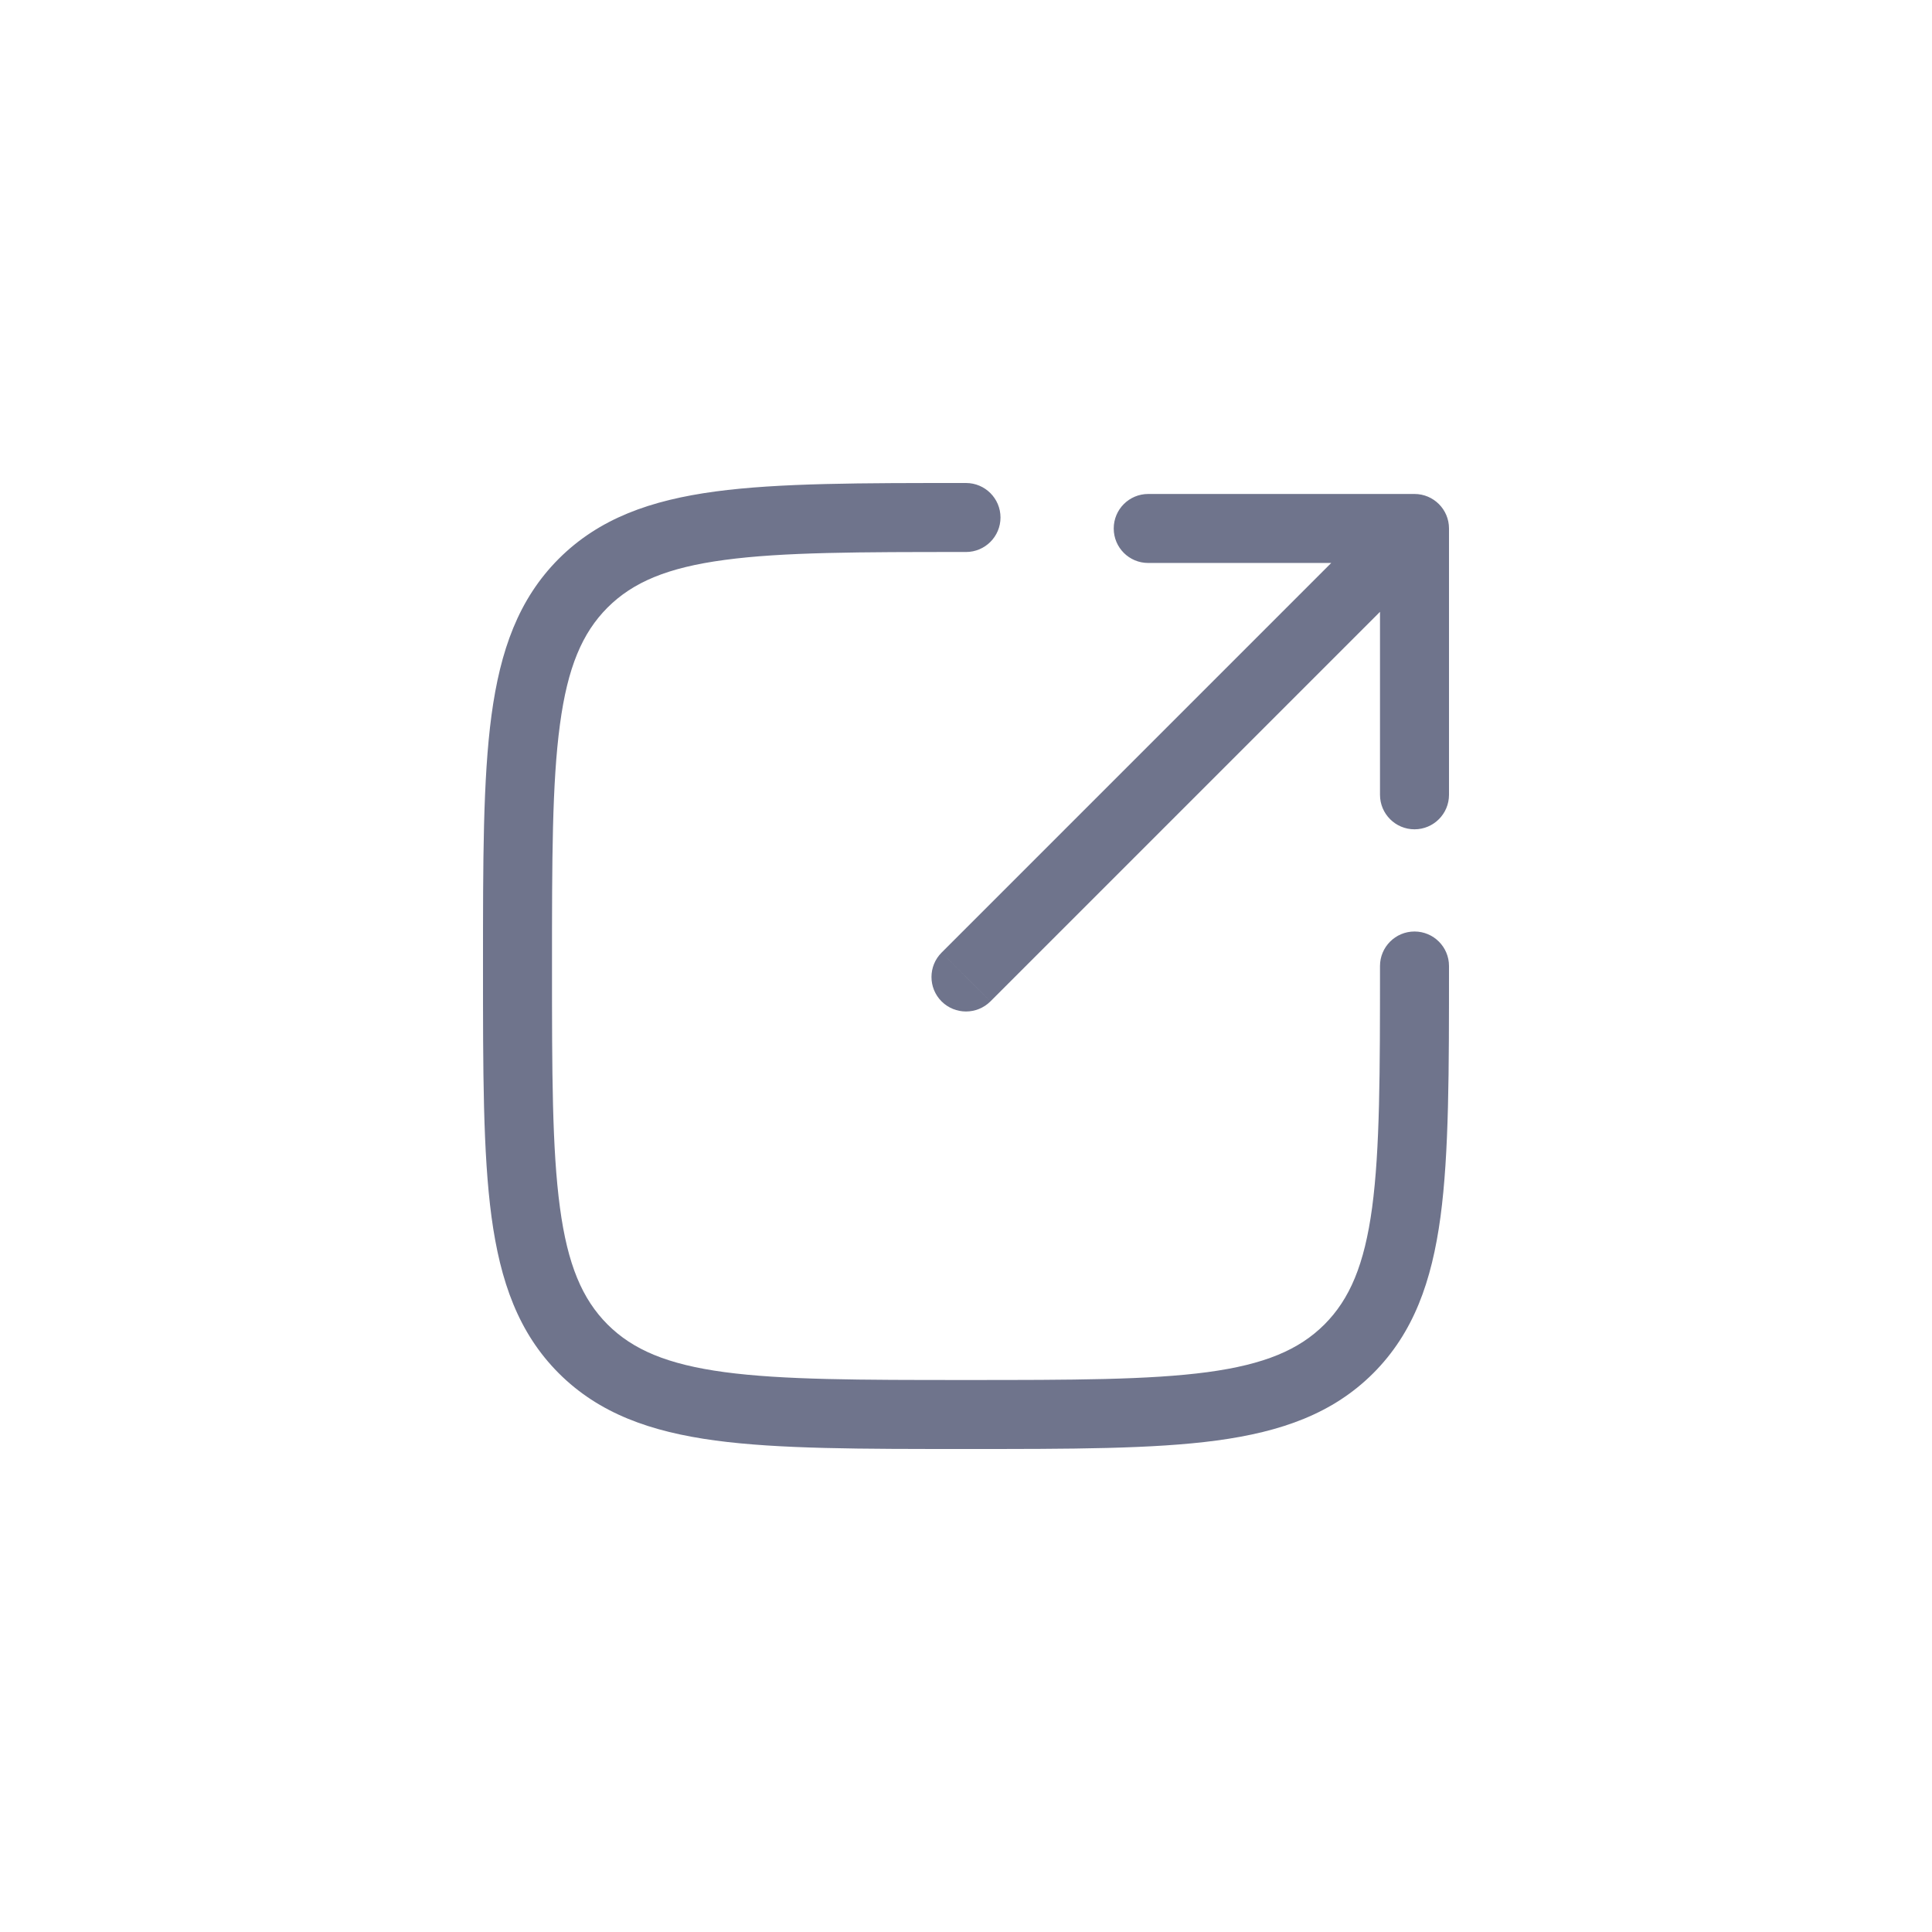
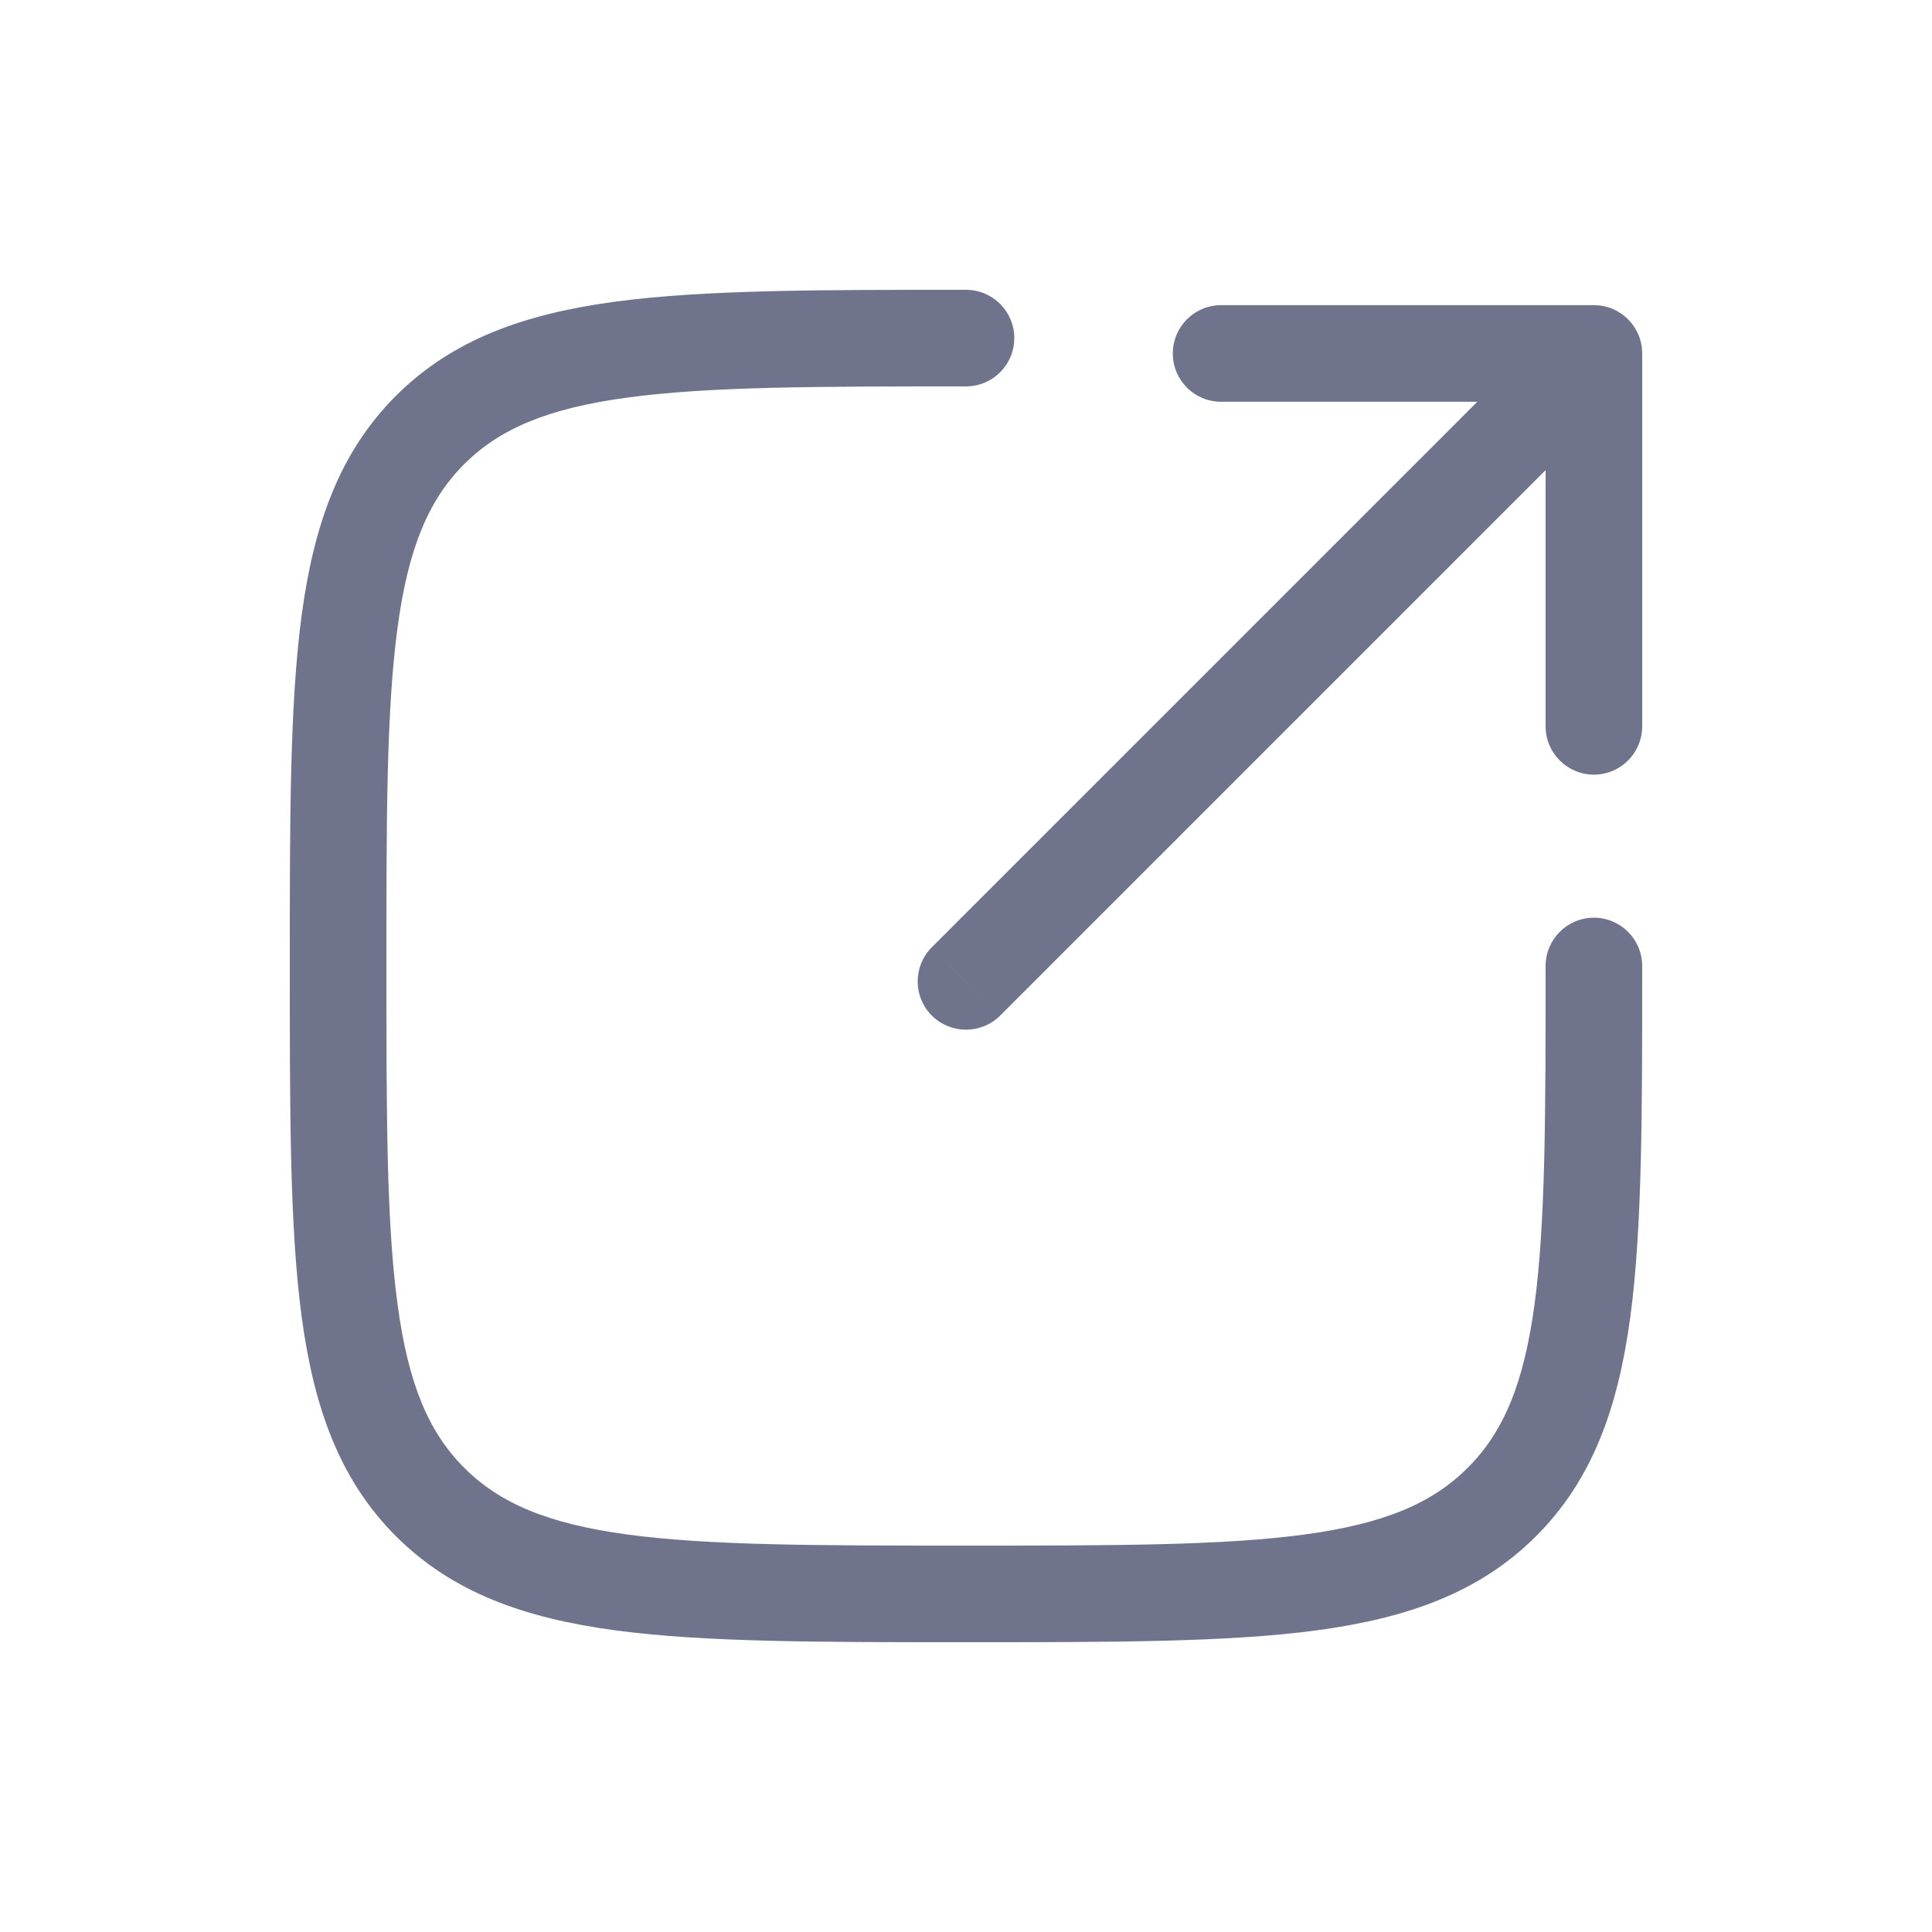
- <svg xmlns="http://www.w3.org/2000/svg" width="28" height="28" viewBox="0 0 28 28" fill="none">
-   <path d="M13.646 13.806C13.451 14.001 13.451 14.318 13.646 14.513C13.842 14.708 14.158 14.708 14.354 14.513L13.646 13.806ZM20.5 7.659H21C21 7.383 20.776 7.159 20.5 7.159V7.659ZM16.641 7.159C16.364 7.159 16.141 7.383 16.141 7.659C16.141 7.936 16.364 8.159 16.641 8.159V7.159ZM20 11.519C20 11.795 20.224 12.019 20.5 12.019C20.776 12.019 21 11.795 21 11.519H20ZM21 14C21 13.724 20.776 13.5 20.5 13.5C20.224 13.5 20 13.724 20 14H21ZM19.548 19.548L19.195 19.195L19.195 19.195L19.548 19.548ZM8.452 19.548L8.805 19.195L8.805 19.195L8.452 19.548ZM8.452 8.452L8.805 8.805L8.805 8.805L8.452 8.452ZM14 8C14.276 8 14.5 7.776 14.5 7.5C14.5 7.224 14.276 7 14 7V8ZM14 14.159L14.354 14.513L20.854 8.013L20.5 7.659L20.146 7.306L13.646 13.806L14 14.159ZM20.5 7.659V7.159H16.641V7.659V8.159H20.5V7.659ZM20.5 7.659H20V11.519H20.5H21V7.659H20.5ZM20.5 14H20C20 15.546 19.999 16.655 19.886 17.5C19.774 18.329 19.562 18.827 19.195 19.195L19.548 19.548L19.902 19.902C20.486 19.317 20.75 18.573 20.877 17.633C21.001 16.707 21 15.518 21 14H20.5ZM19.548 19.548L19.195 19.195C18.827 19.562 18.329 19.774 17.5 19.886C16.655 19.999 15.546 20 14 20V20.5V21C15.518 21 16.707 21.001 17.633 20.877C18.573 20.75 19.317 20.486 19.902 19.902L19.548 19.548ZM14 20.5V20C12.454 20 11.344 19.999 10.501 19.886C9.671 19.774 9.173 19.562 8.805 19.195L8.452 19.548L8.098 19.902C8.683 20.486 9.427 20.75 10.367 20.877C11.293 21.001 12.482 21 14 21V20.5ZM8.452 19.548L8.805 19.195C8.438 18.827 8.226 18.329 8.115 17.5C8.001 16.655 8 15.546 8 14H7.5H7C7 15.518 6.999 16.707 7.123 17.633C7.25 18.573 7.514 19.317 8.098 19.902L8.452 19.548ZM7.5 14H8C8 12.454 8.001 11.344 8.115 10.501C8.226 9.671 8.438 9.173 8.805 8.805L8.452 8.452L8.098 8.098C7.514 8.683 7.25 9.427 7.123 10.367C6.999 11.293 7 12.482 7 14H7.5ZM8.452 8.452L8.805 8.805C9.173 8.438 9.671 8.226 10.501 8.115C11.344 8.001 12.454 8 14 8V7.5V7C12.482 7 11.293 6.999 10.367 7.123C9.427 7.25 8.683 7.514 8.098 8.098L8.452 8.452Z" fill="#6F748C" />
+ <svg xmlns="http://www.w3.org/2000/svg" width="20" height="20" viewBox="0 0 20 20" fill="none">
+   <path d="M9.646 9.806C9.451 10.001 9.451 10.318 9.646 10.513C9.842 10.708 10.158 10.708 10.354 10.513L9.646 9.806ZM16.5 3.659H17C17 3.383 16.776 3.159 16.5 3.159V3.659ZM12.641 3.159C12.364 3.159 12.141 3.383 12.141 3.659C12.141 3.936 12.364 4.159 12.641 4.159V3.159ZM16 7.519C16 7.795 16.224 8.019 16.5 8.019C16.776 8.019 17 7.795 17 7.519H16ZM17 10C17 9.724 16.776 9.5 16.5 9.5C16.224 9.5 16 9.724 16 10H17ZM15.548 15.548L15.194 15.194L15.194 15.194L15.548 15.548ZM4.452 15.548L4.805 15.194L4.805 15.194L4.452 15.548ZM4.452 4.452L4.805 4.805L4.805 4.805L4.452 4.452ZM10 4C10.276 4 10.5 3.776 10.5 3.5C10.5 3.224 10.276 3 10 3V4ZM10 10.159L10.354 10.513L16.854 4.013L16.5 3.659L16.146 3.306L9.646 9.806L10 10.159ZM16.5 3.659V3.159H12.641V3.659V4.159H16.5V3.659ZM16.5 3.659H16V7.519H16.5H17V3.659H16.5ZM16.5 10H16C16 11.546 15.999 12.655 15.886 13.499C15.774 14.329 15.562 14.827 15.194 15.194L15.548 15.548L15.902 15.902C16.486 15.317 16.75 14.573 16.877 13.633C17.001 12.707 17 11.518 17 10H16.5ZM15.548 15.548L15.194 15.194C14.827 15.562 14.329 15.774 13.499 15.886C12.655 15.999 11.546 16 10 16V16.5V17C11.518 17 12.707 17.001 13.633 16.877C14.573 16.75 15.317 16.486 15.902 15.902L15.548 15.548ZM10 16.5V16C8.454 16 7.344 15.999 6.5 15.886C5.671 15.774 5.173 15.562 4.805 15.194L4.452 15.548L4.098 15.902C4.683 16.486 5.427 16.75 6.367 16.877C7.293 17.001 8.482 17 10 17V16.5ZM4.452 15.548L4.805 15.194C4.438 14.827 4.226 14.329 4.115 13.499C4.001 12.655 4 11.546 4 10H3.5H3C3 11.518 2.999 12.707 3.123 13.633C3.25 14.573 3.514 15.317 4.098 15.902L4.452 15.548ZM3.5 10H4C4 8.454 4.001 7.344 4.115 6.5C4.226 5.671 4.438 5.173 4.805 4.805L4.452 4.452L4.098 4.098C3.514 4.683 3.25 5.427 3.123 6.367C2.999 7.293 3 8.482 3 10H3.5ZM4.452 4.452L4.805 4.805C5.173 4.438 5.671 4.226 6.5 4.115C7.344 4.001 8.454 4 10 4V3.5V3C8.482 3 7.293 2.999 6.367 3.123C5.427 3.25 4.683 3.514 4.098 4.098L4.452 4.452Z" fill="#6F748C" />
</svg>
